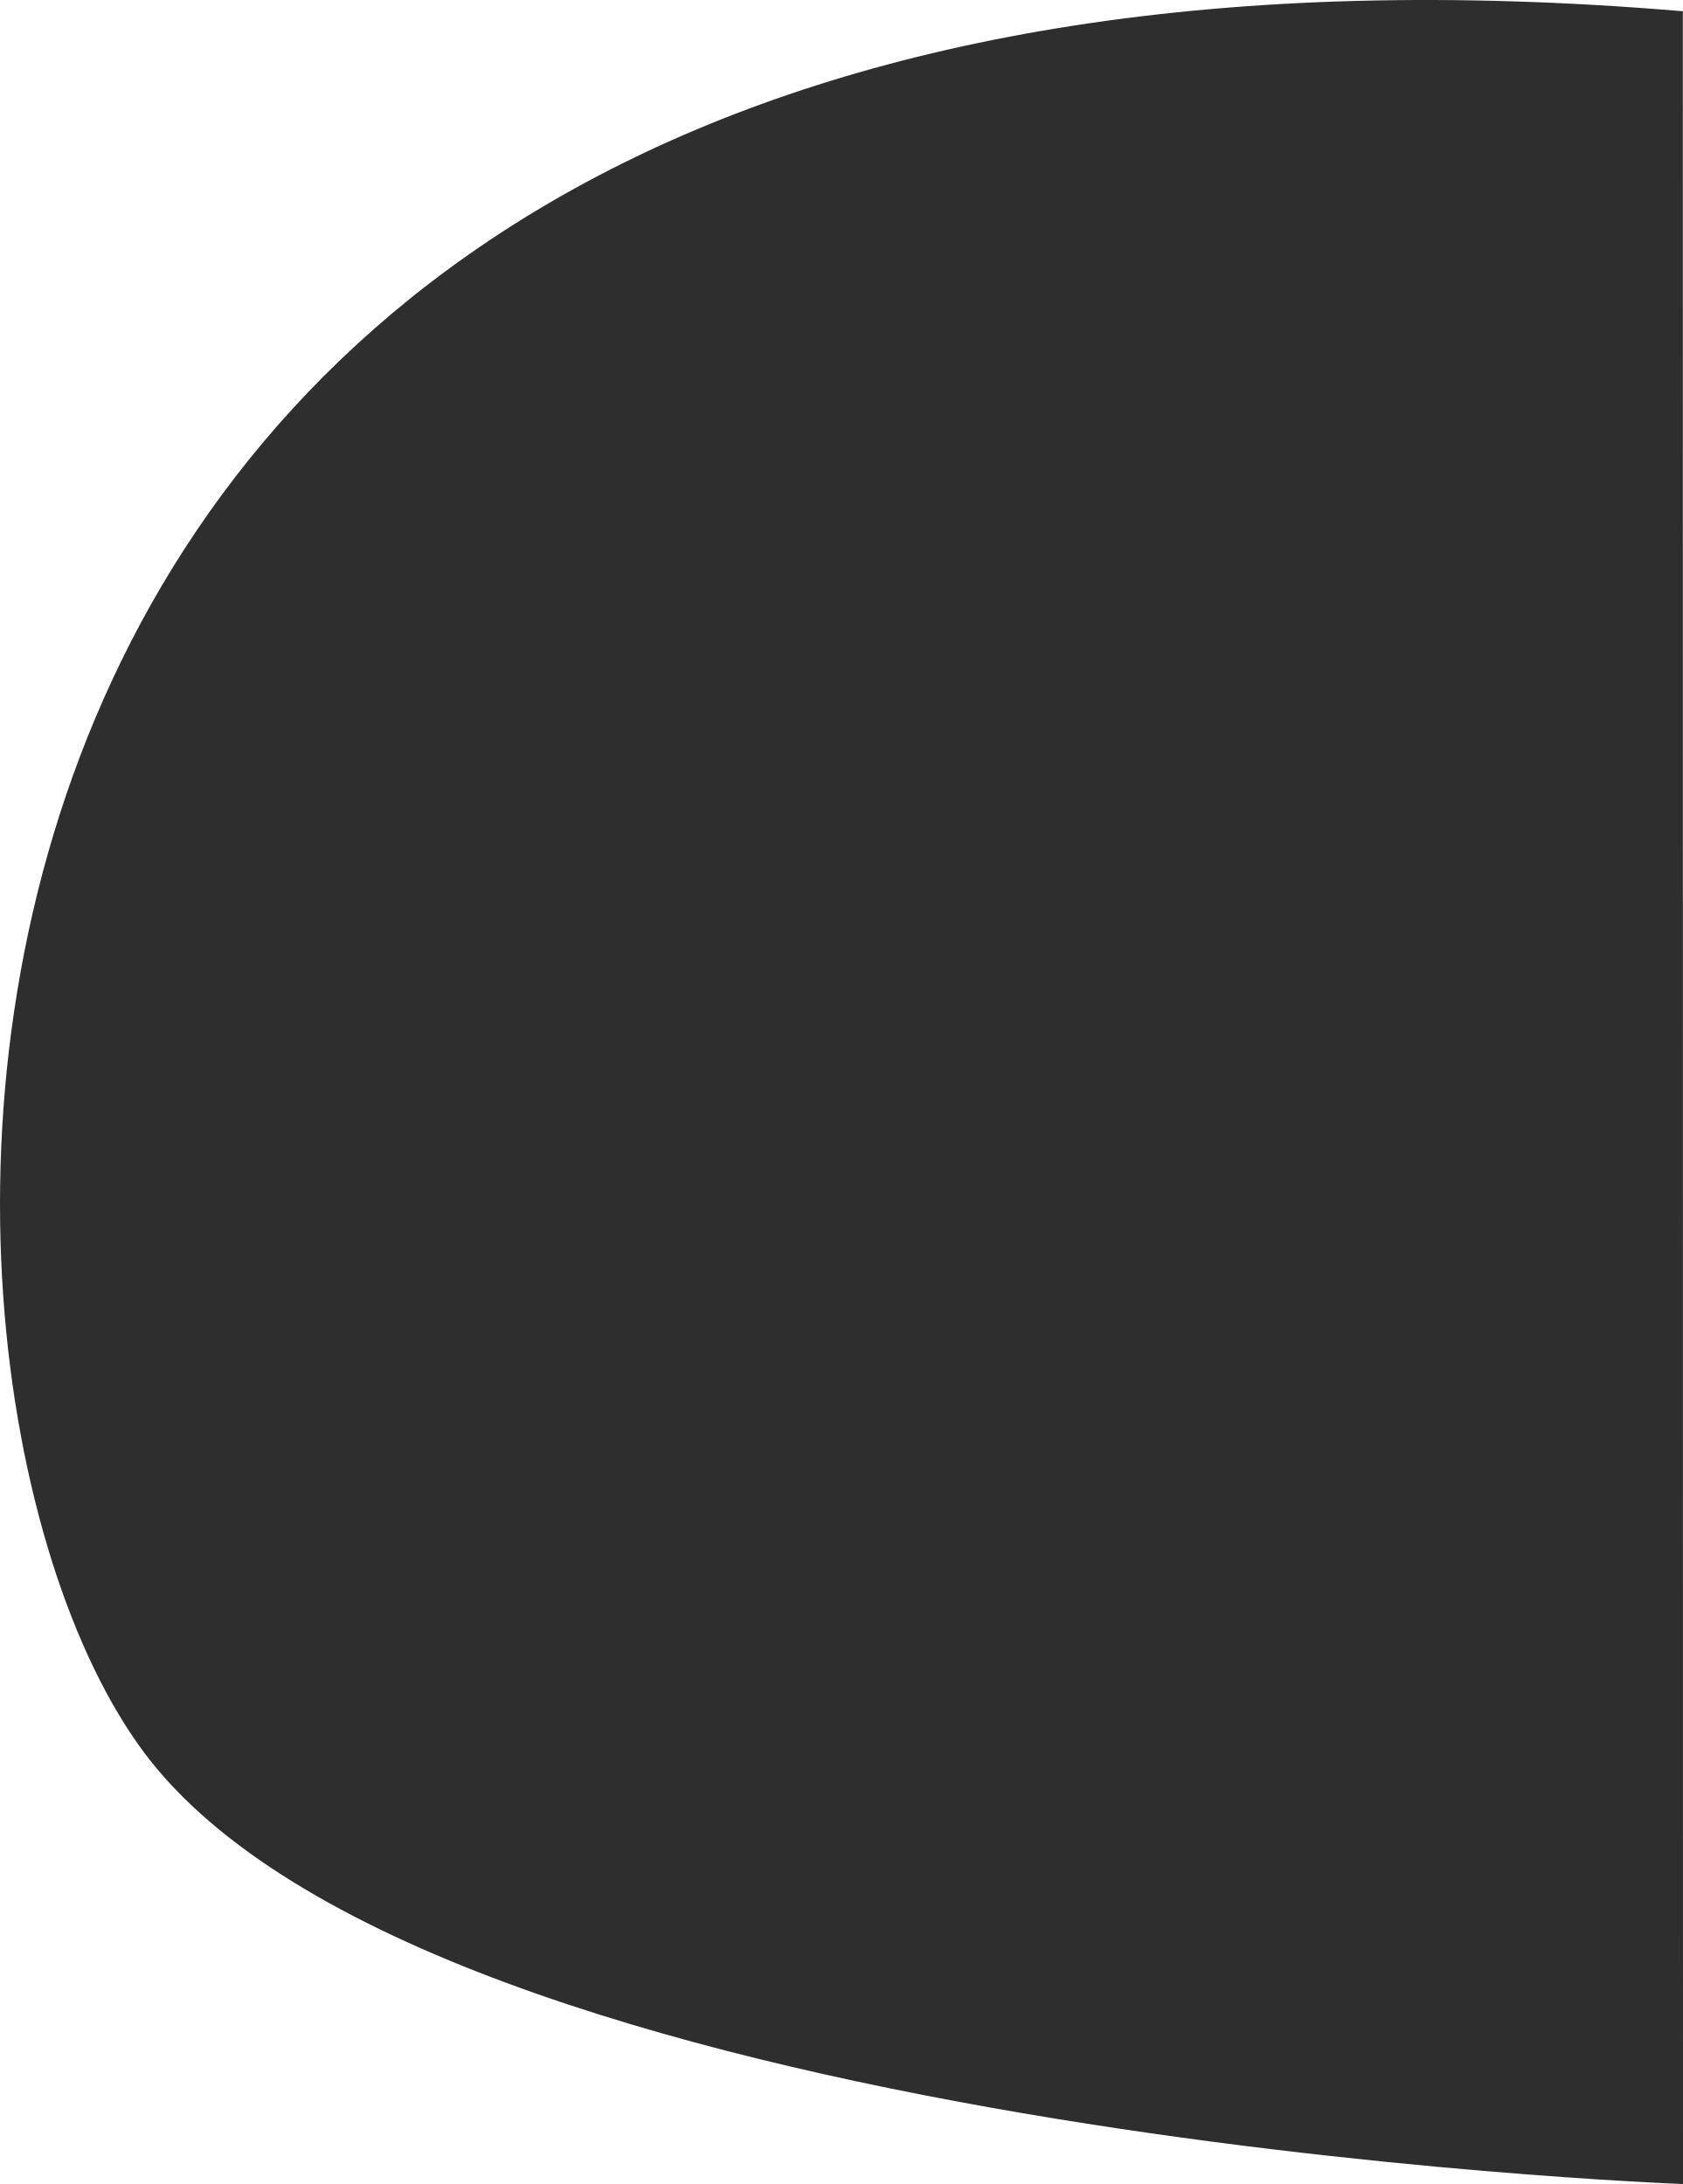
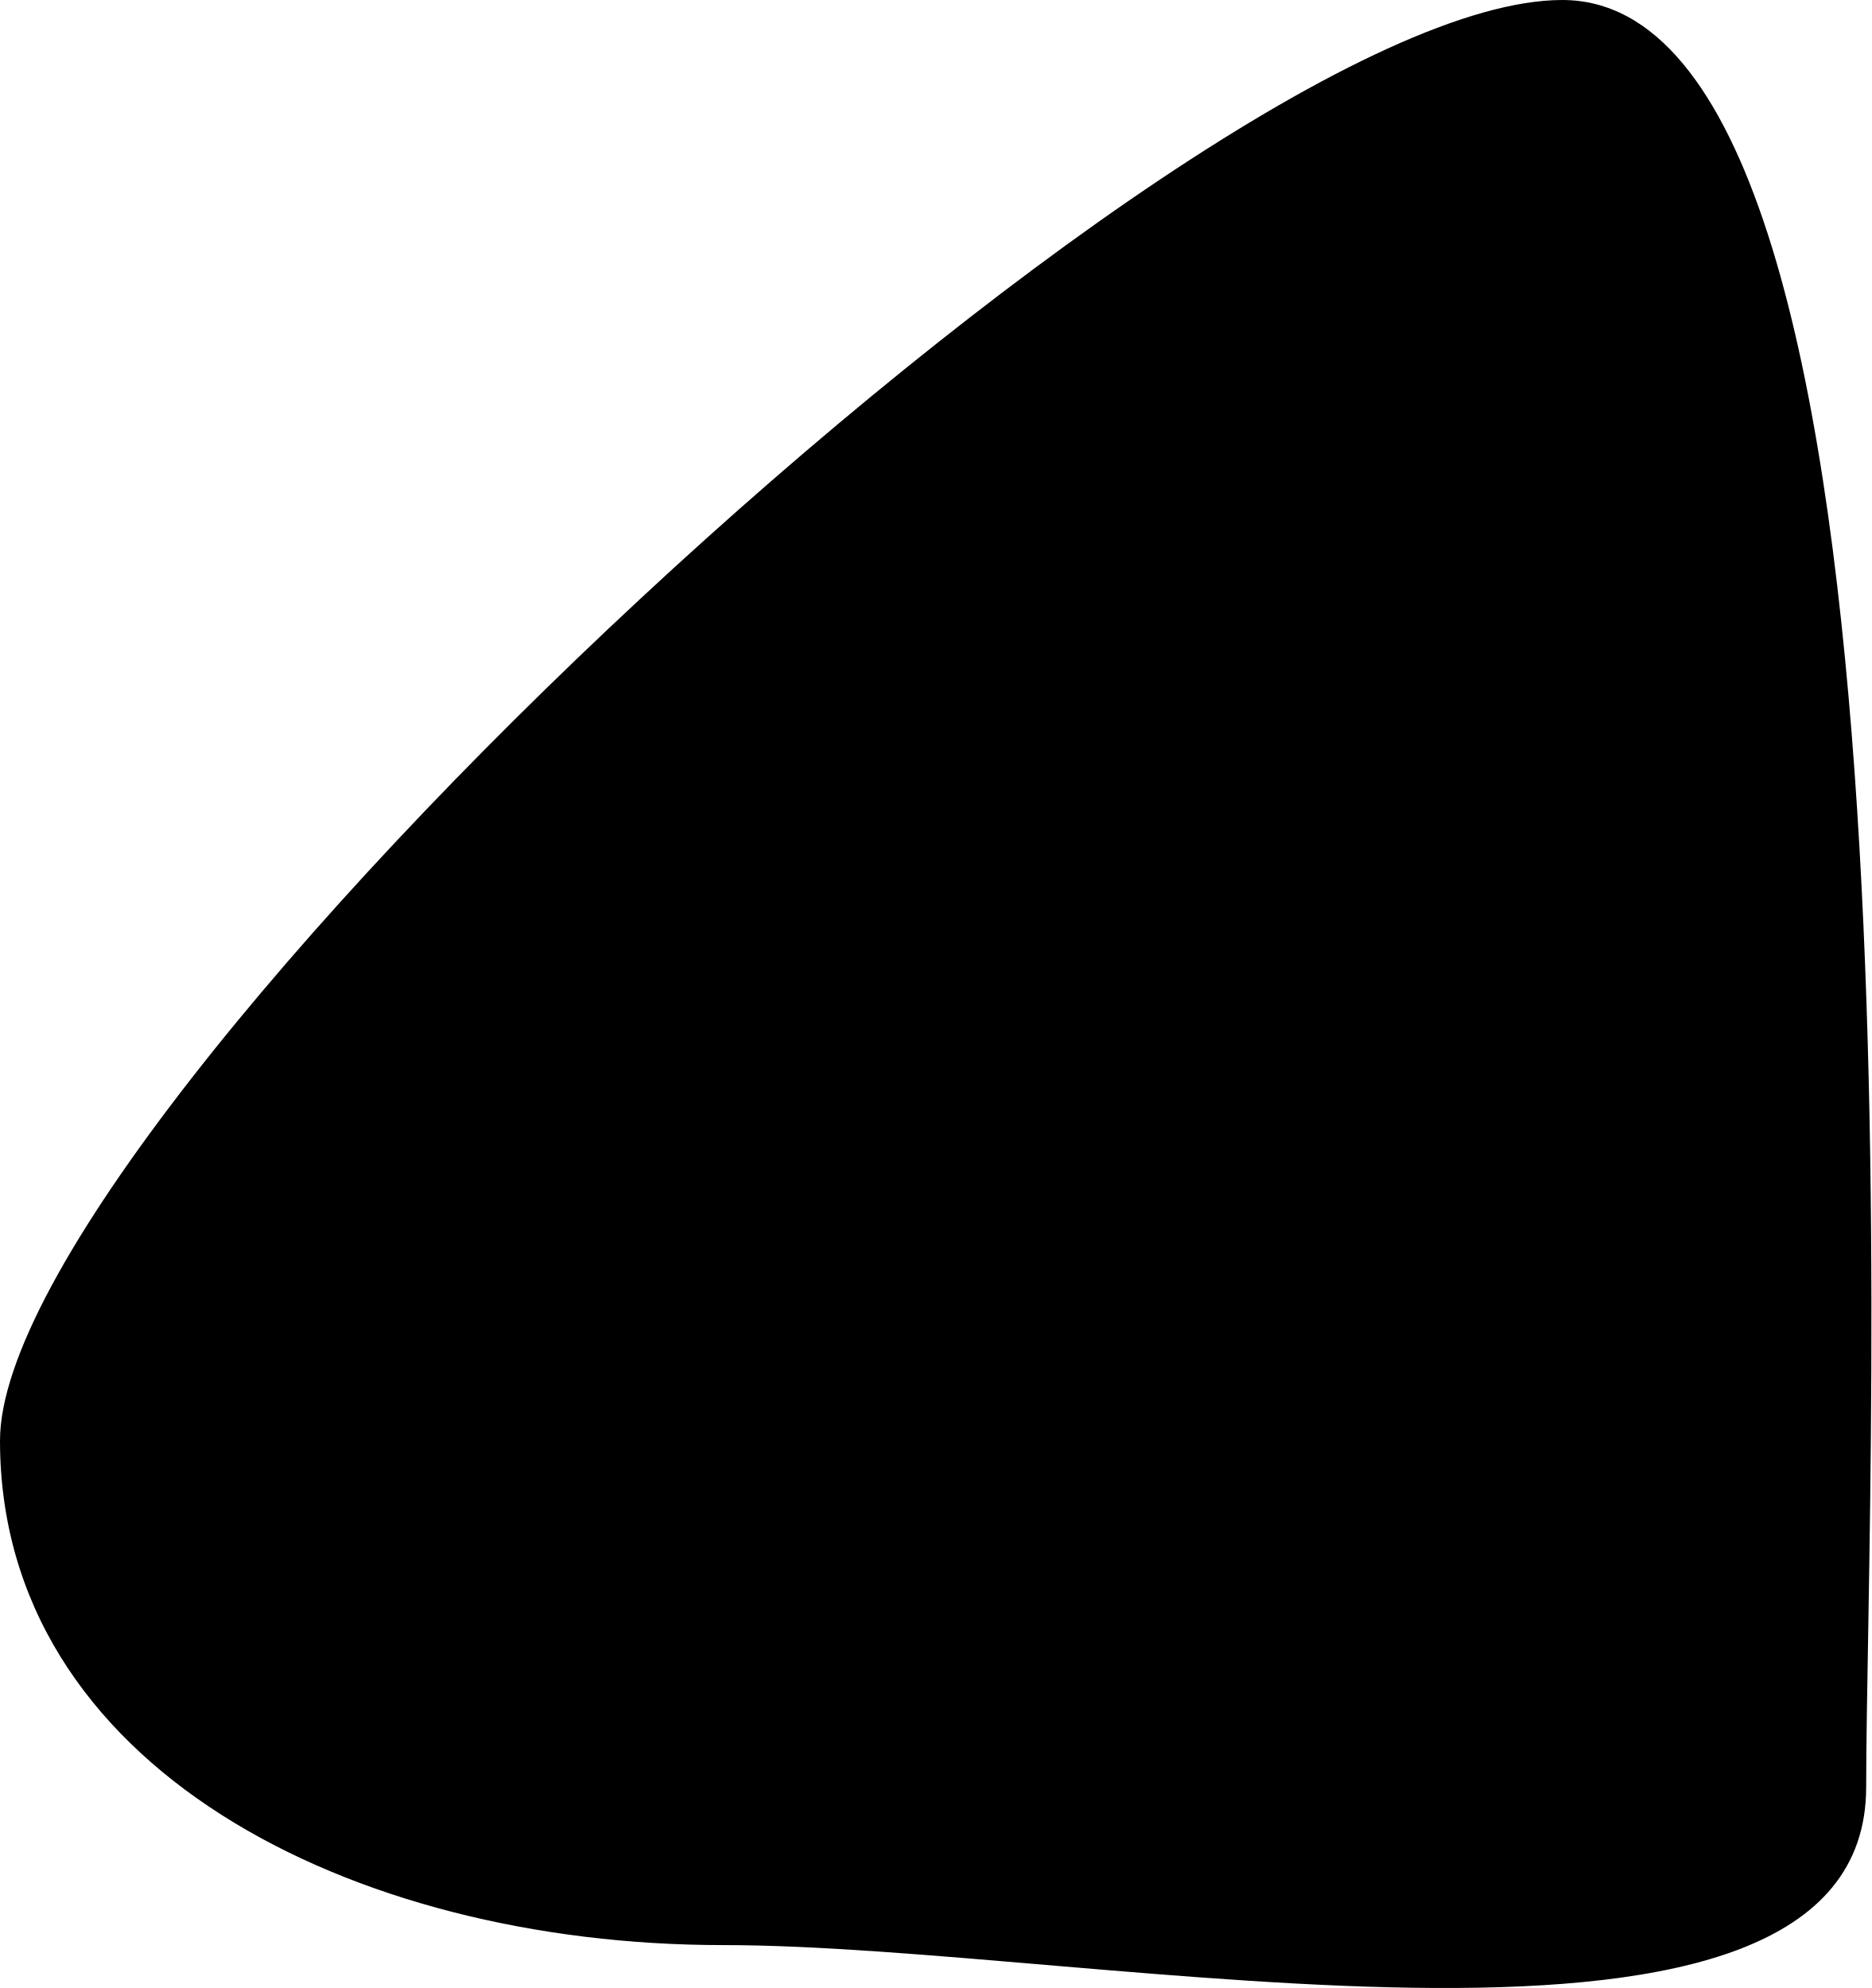
- <svg xmlns="http://www.w3.org/2000/svg" width="369.07" height="479.065" viewBox="0 0 369.07 479.065">
-   <path id="Path6" d="M390.493,0l.033,476.6s-274-9.976-337.361-94.507S-14.638-34.234,390.493,0Z" transform="translate(-21.456 2.468)" opacity="0.82" />
+ <svg xmlns="http://www.w3.org/2000/svg" width="359.26" height="381.66" viewBox="0 0 359.26 381.66">
+   <path id="Path6" d="M258.33-140.2c71.85,0,58.347,280.674,58.347,343.082S169.141,233.223,97.291,233.223-41.575,198.774-41.575,136.366,186.479-140.2,258.33-140.2Z" transform="translate(41.575 140.2)" />
</svg>
